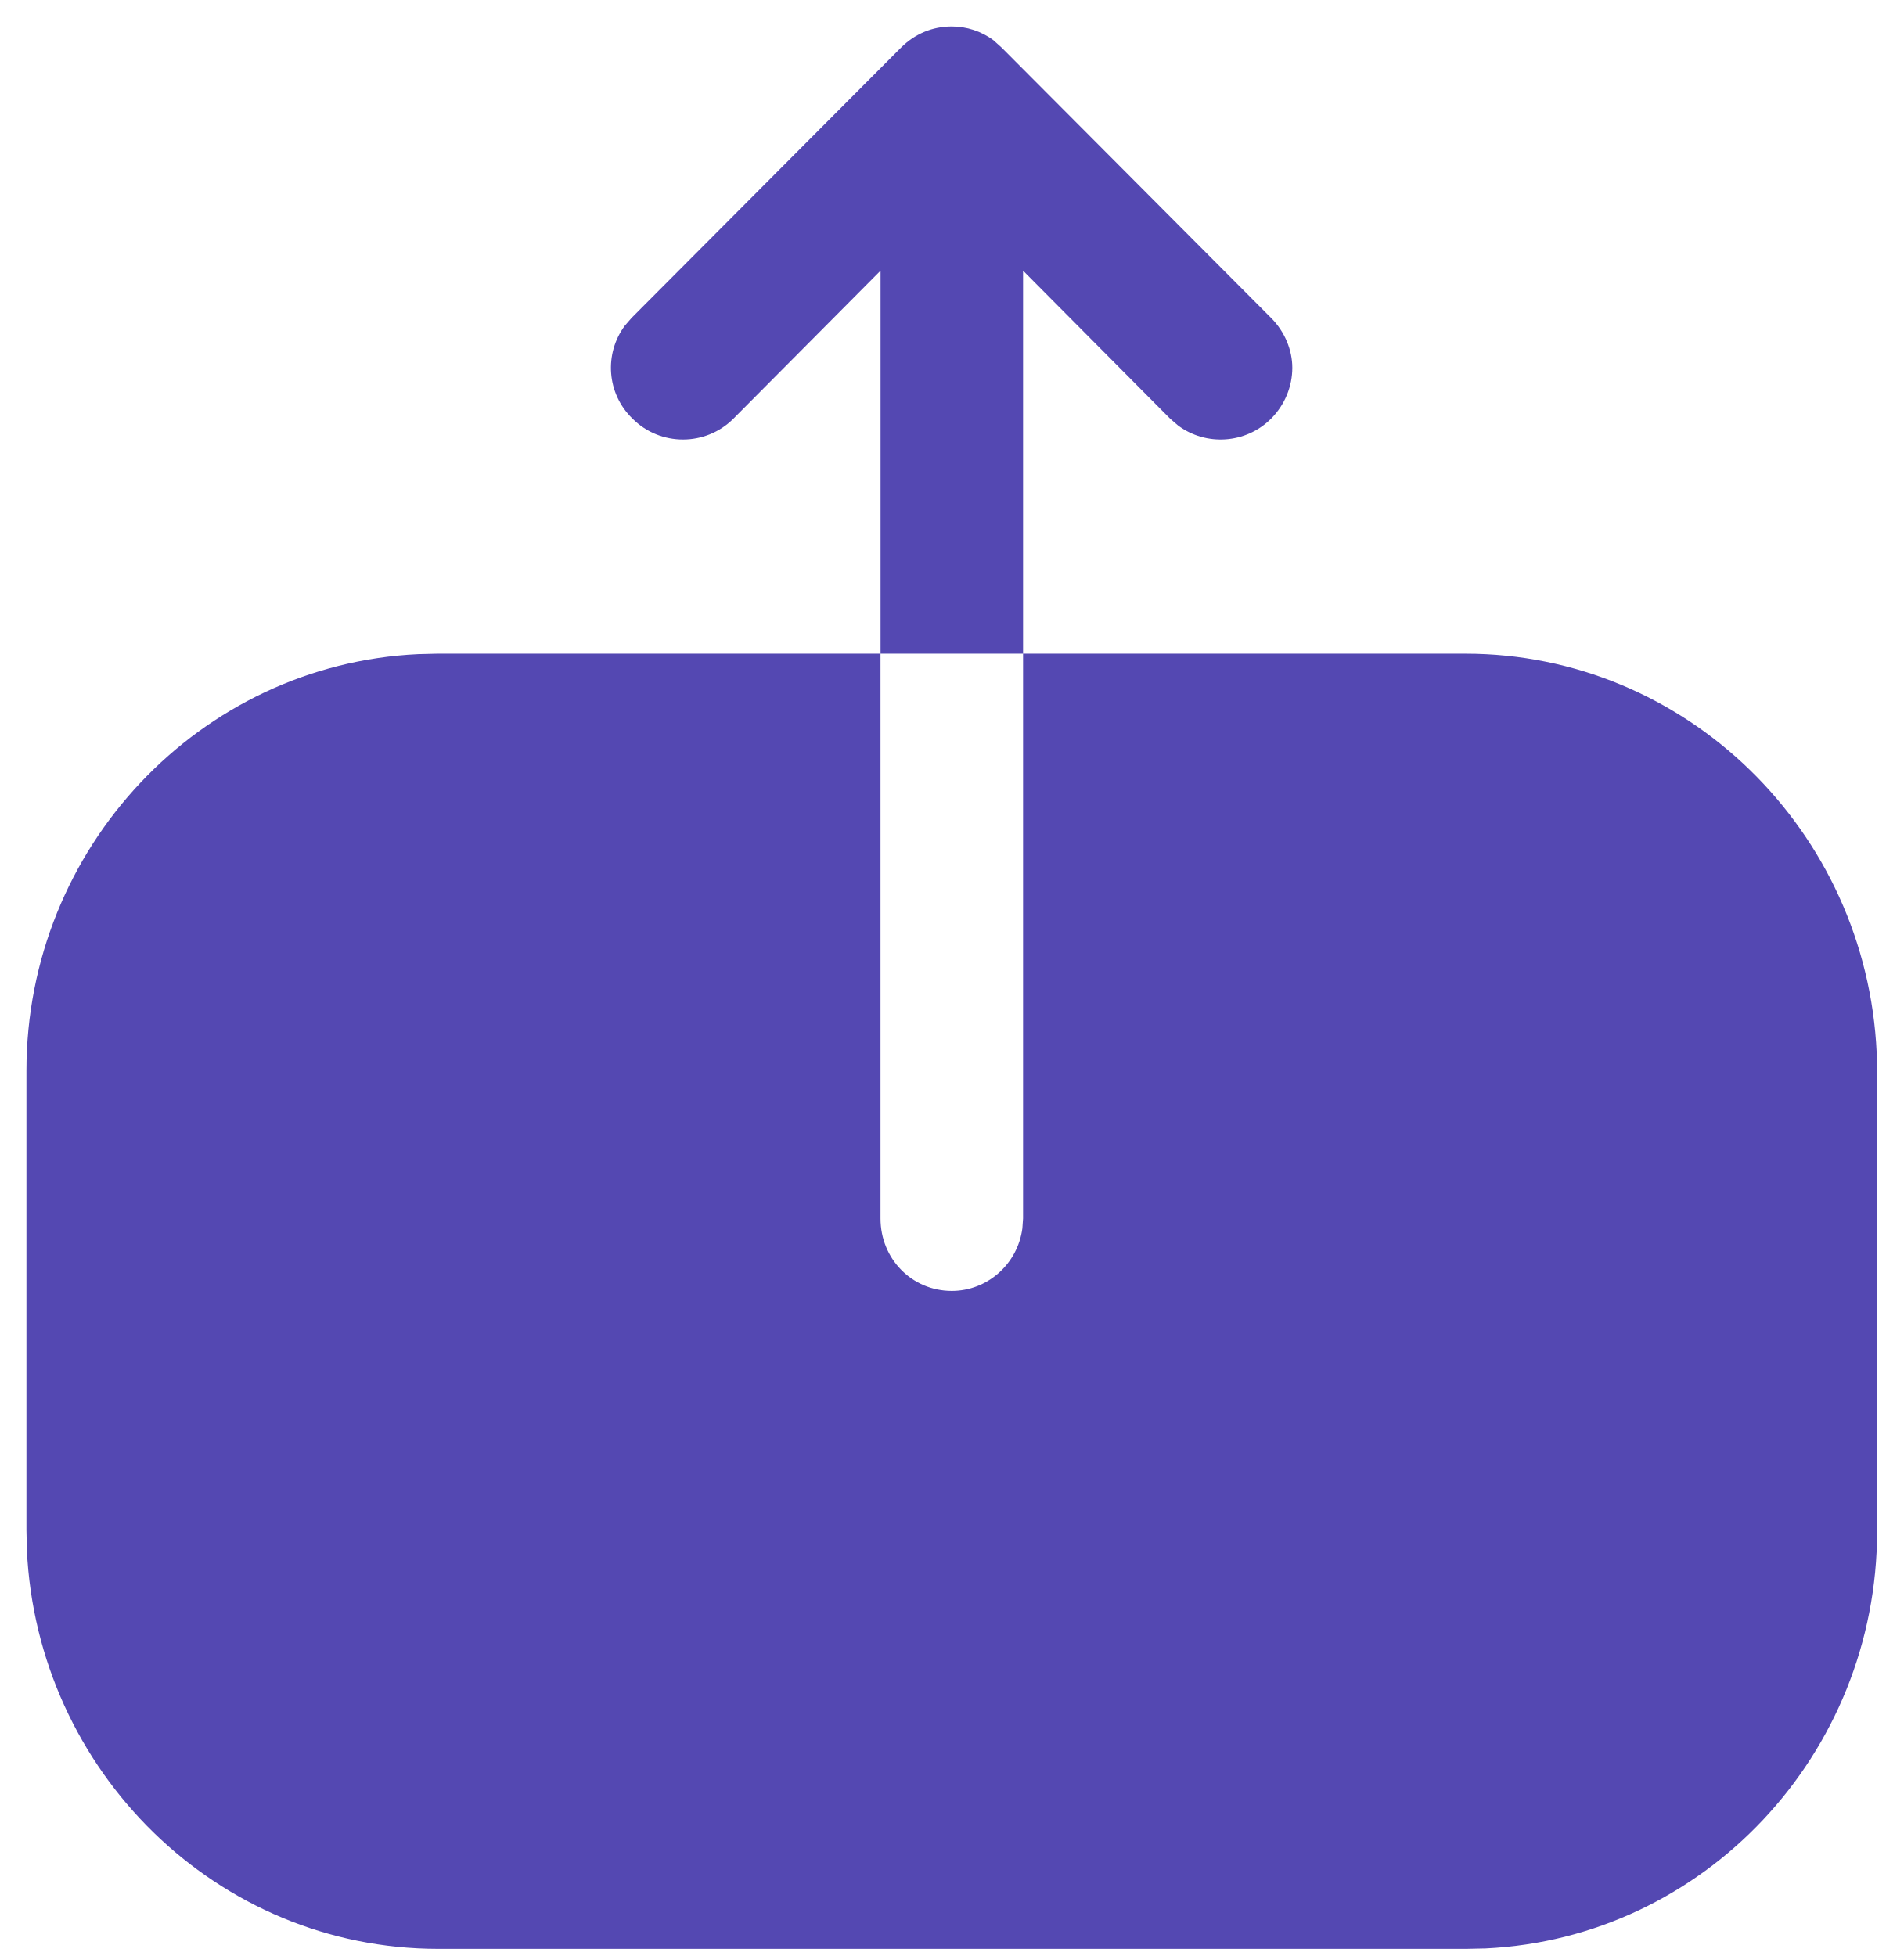
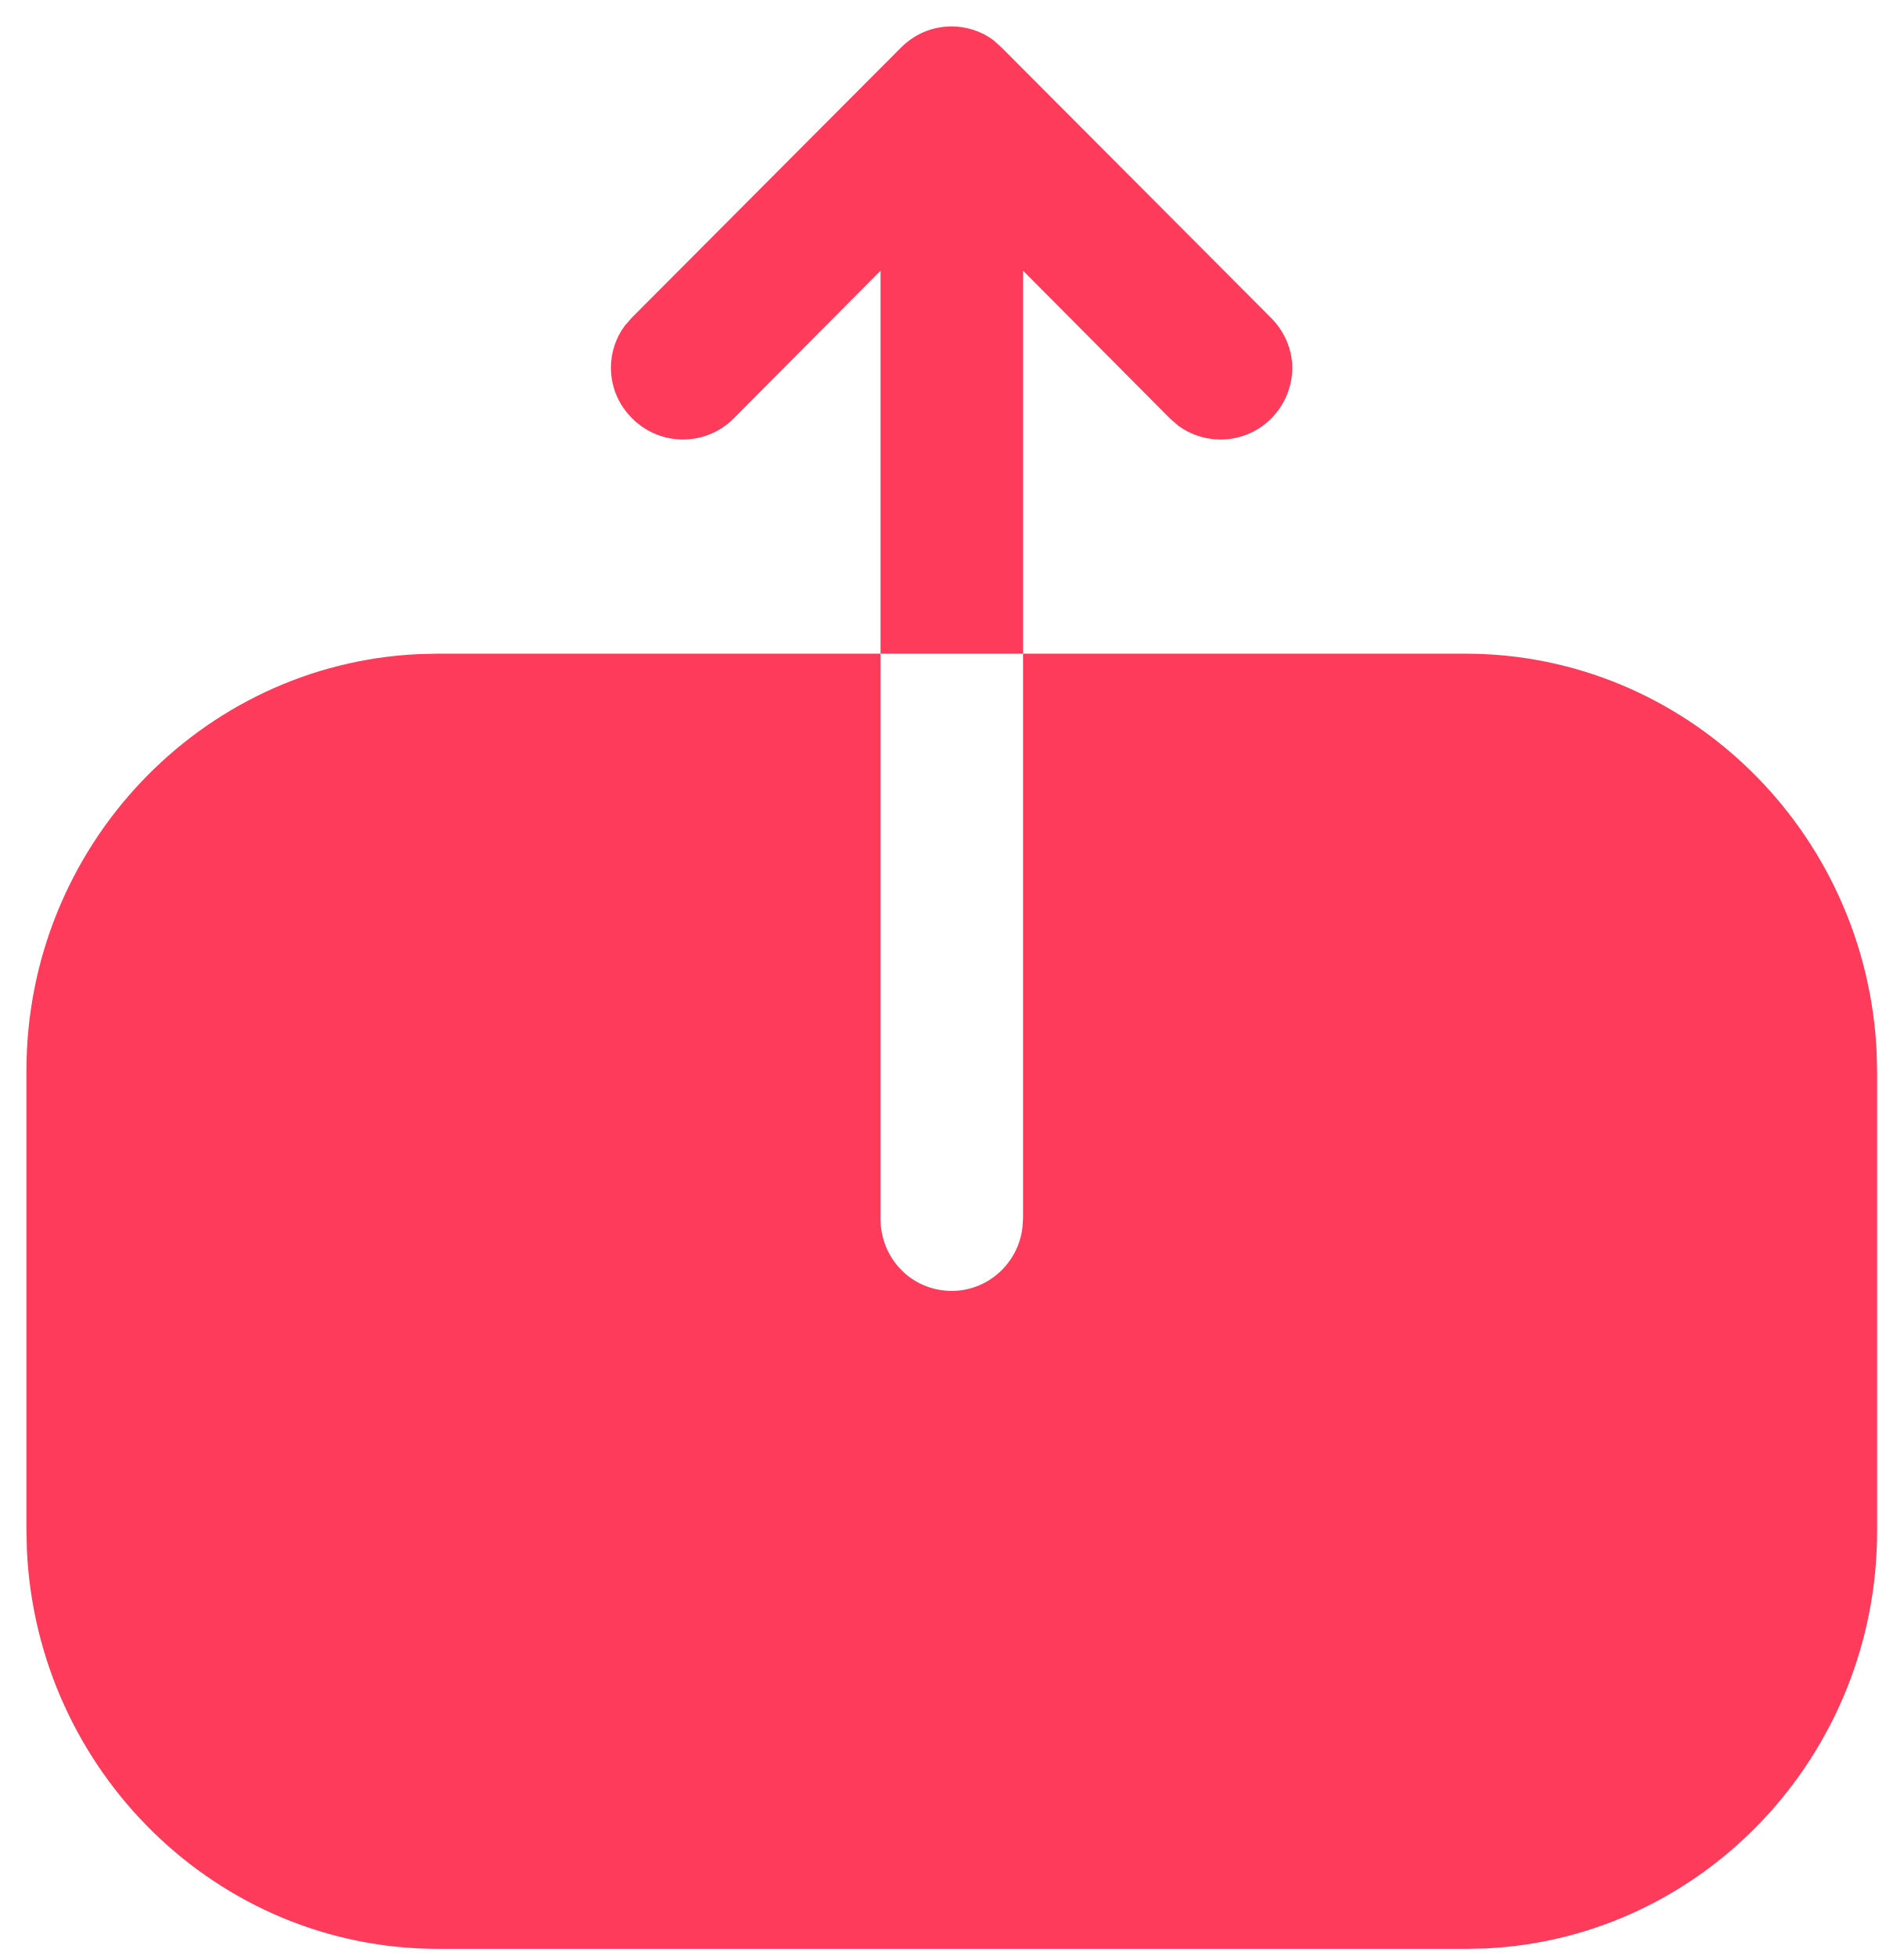
<svg xmlns="http://www.w3.org/2000/svg" width="36" height="37" viewBox="0 0 36 37" fill="none">
  <g id="Upload">
-     <path id="Upload_2" fill-rule="evenodd" clip-rule="evenodd" d="M11.815 6.163C11.425 6.691 11.47 7.443 11.963 7.92C12.488 8.445 13.345 8.445 13.87 7.92L16.653 5.12V12.365H19.348V5.12L22.13 7.92L22.281 8.05C22.808 8.441 23.561 8.397 24.038 7.92C24.3 7.657 24.44 7.308 24.44 6.957C24.44 6.625 24.3 6.275 24.038 6.013L18.945 0.902L18.787 0.76C18.56 0.59 18.28 0.5 18 0.5C17.633 0.5 17.3 0.64 17.038 0.902L11.945 6.013L11.815 6.163ZM7.905 12.374C3.786 12.569 0.5 16.033 0.5 20.253V28.942L0.508 29.314C0.7 33.505 4.106 36.865 8.287 36.865H27.73L28.096 36.857C32.214 36.662 35.5 33.197 35.5 28.96V20.289L35.492 19.915C35.299 15.709 31.878 12.365 27.712 12.365H19.348V23.049L19.335 23.236C19.245 23.911 18.674 24.419 18 24.419C17.247 24.419 16.652 23.814 16.652 23.049V12.365H8.27L7.905 12.374Z" fill="#5448B2" />
+     <path id="Upload_2" fill-rule="evenodd" clip-rule="evenodd" d="M11.815 6.163C11.425 6.691 11.47 7.443 11.963 7.92C12.488 8.445 13.345 8.445 13.87 7.92L16.653 5.12V12.365H19.348V5.12L22.13 7.92L22.281 8.05C22.808 8.441 23.561 8.397 24.038 7.92C24.3 7.657 24.44 7.308 24.44 6.957C24.44 6.625 24.3 6.275 24.038 6.013L18.945 0.902L18.787 0.76C18.56 0.59 18.28 0.5 18 0.5C17.633 0.5 17.3 0.64 17.038 0.902L11.945 6.013L11.815 6.163ZM7.905 12.374C3.786 12.569 0.5 16.033 0.5 20.253V28.942L0.508 29.314C0.7 33.505 4.106 36.865 8.287 36.865H27.73L28.096 36.857C32.214 36.662 35.5 33.197 35.5 28.96V20.289L35.492 19.915C35.299 15.709 31.878 12.365 27.712 12.365H19.348V23.049L19.335 23.236C19.245 23.911 18.674 24.419 18 24.419C17.247 24.419 16.652 23.814 16.652 23.049V12.365H8.27L7.905 12.374Z" fill="rgb(255, 59, 92)" />
  </g>
</svg>
